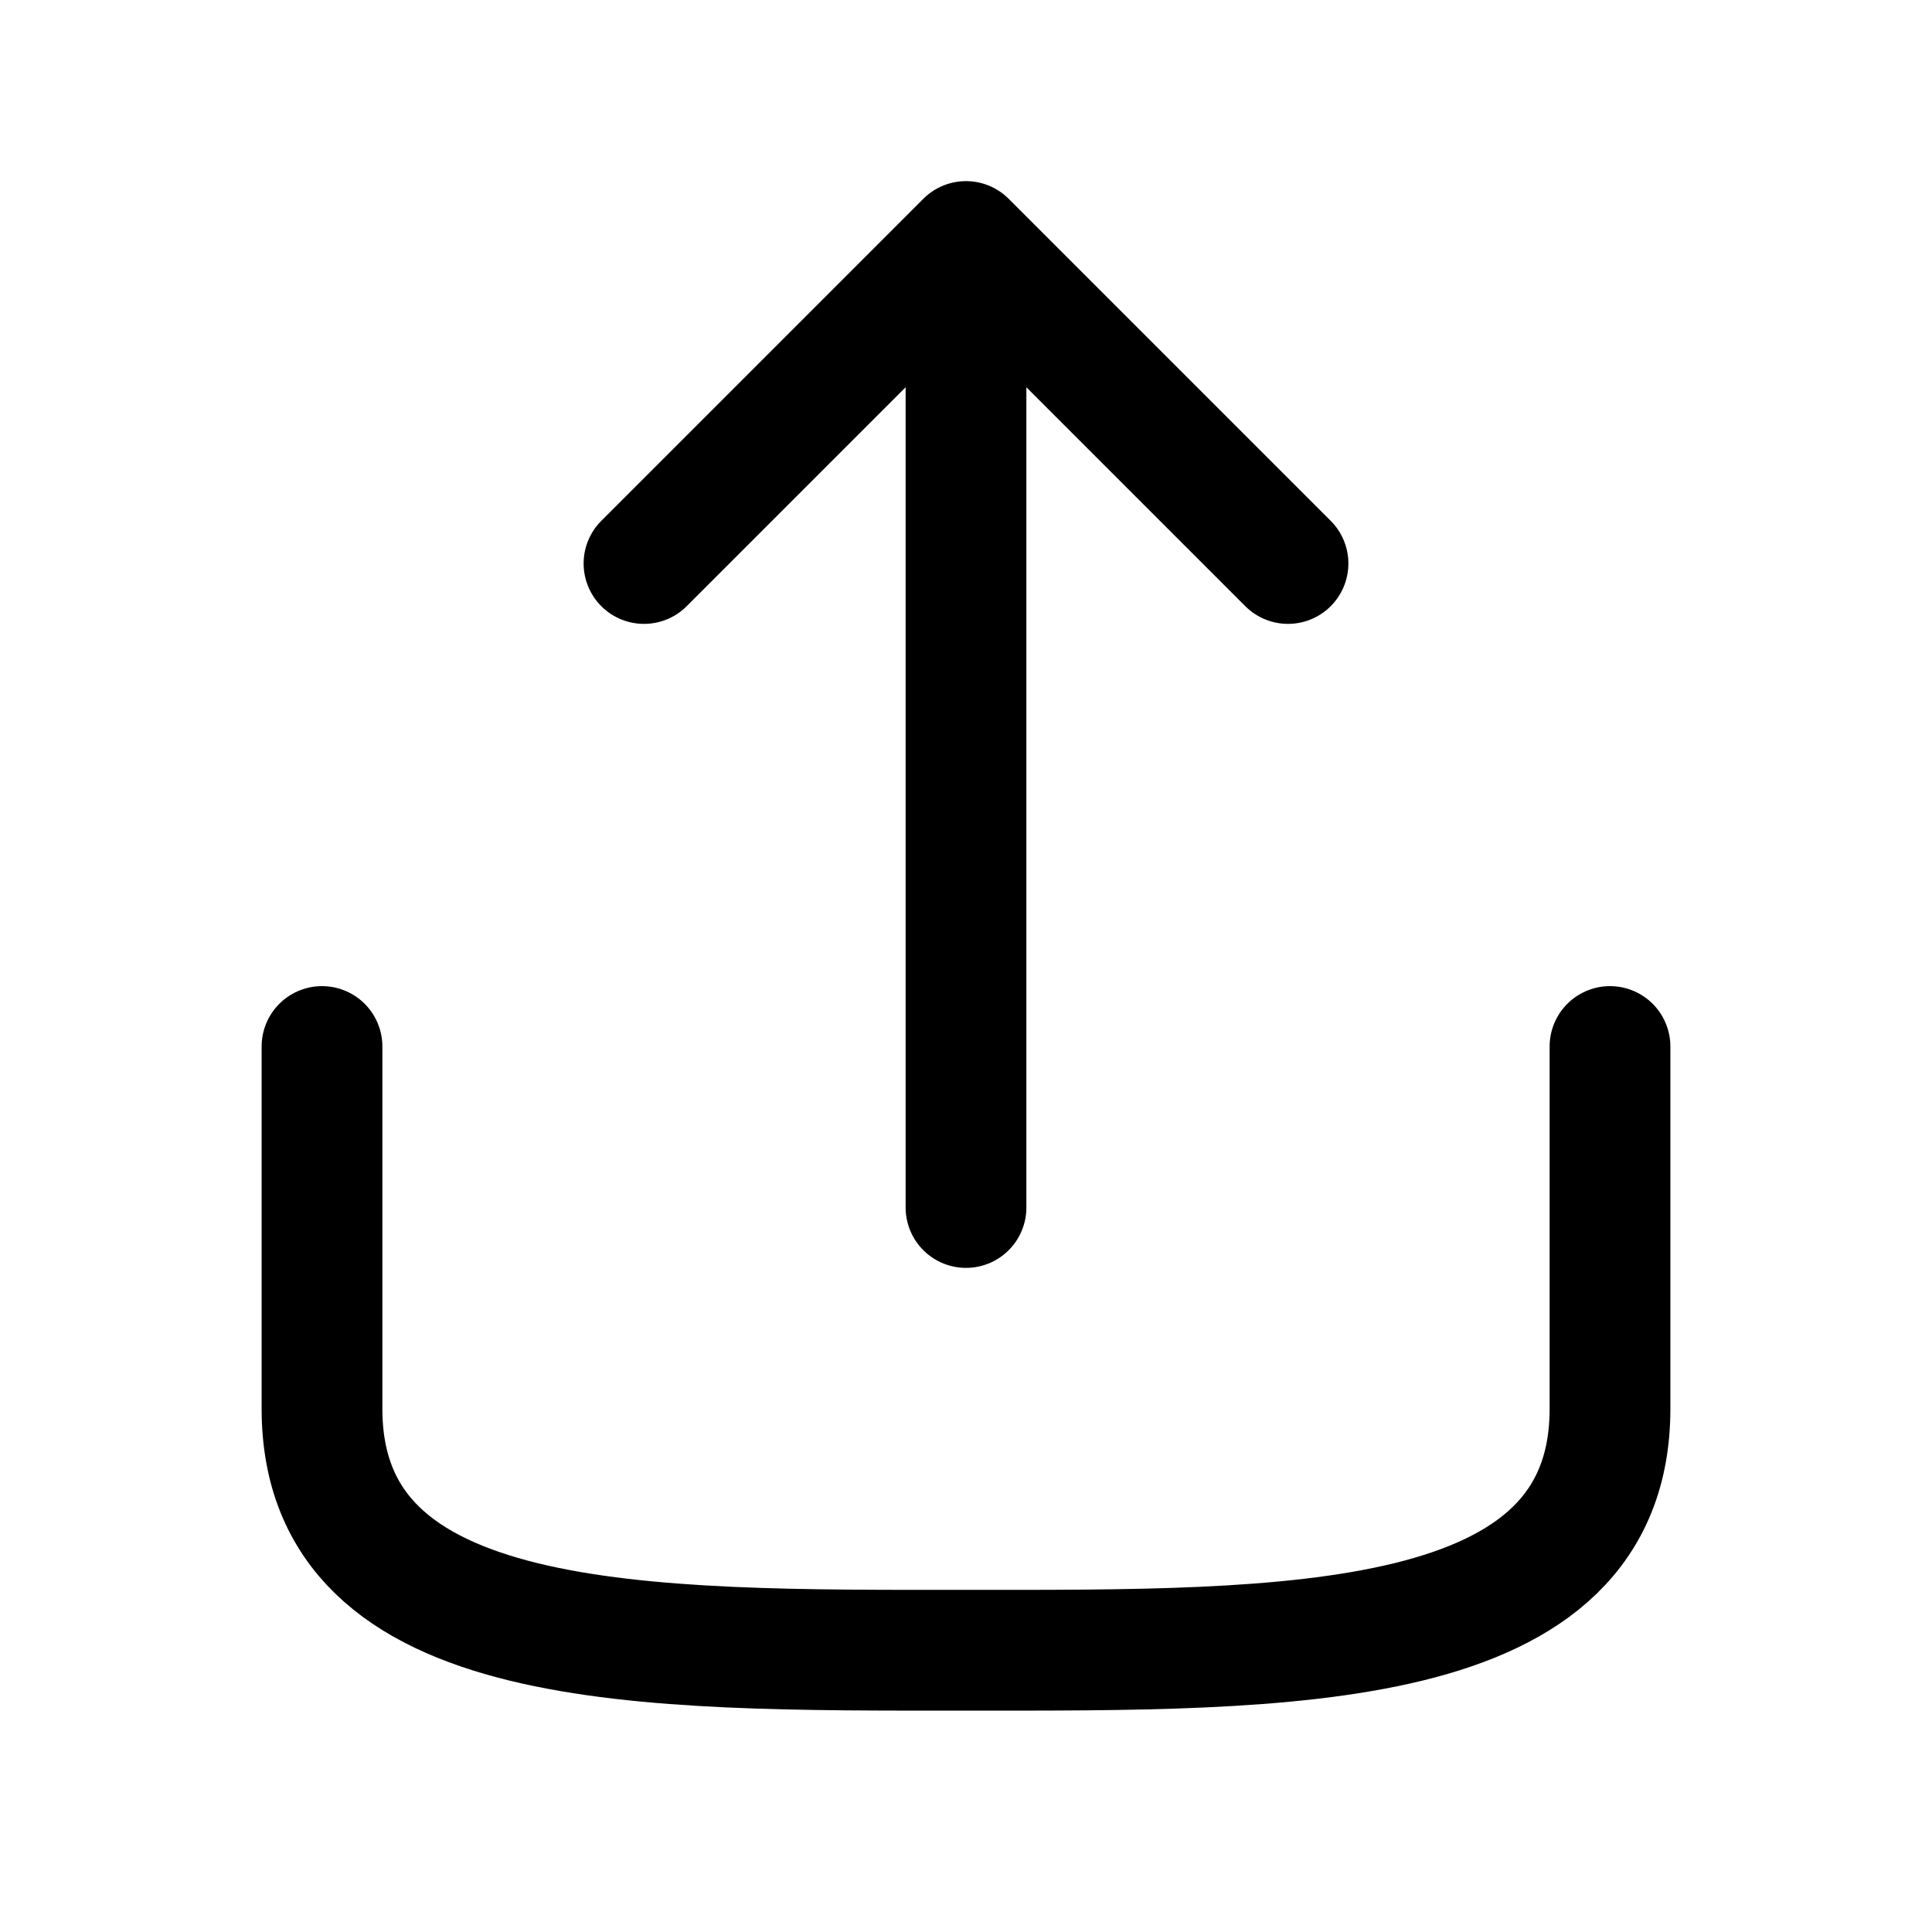
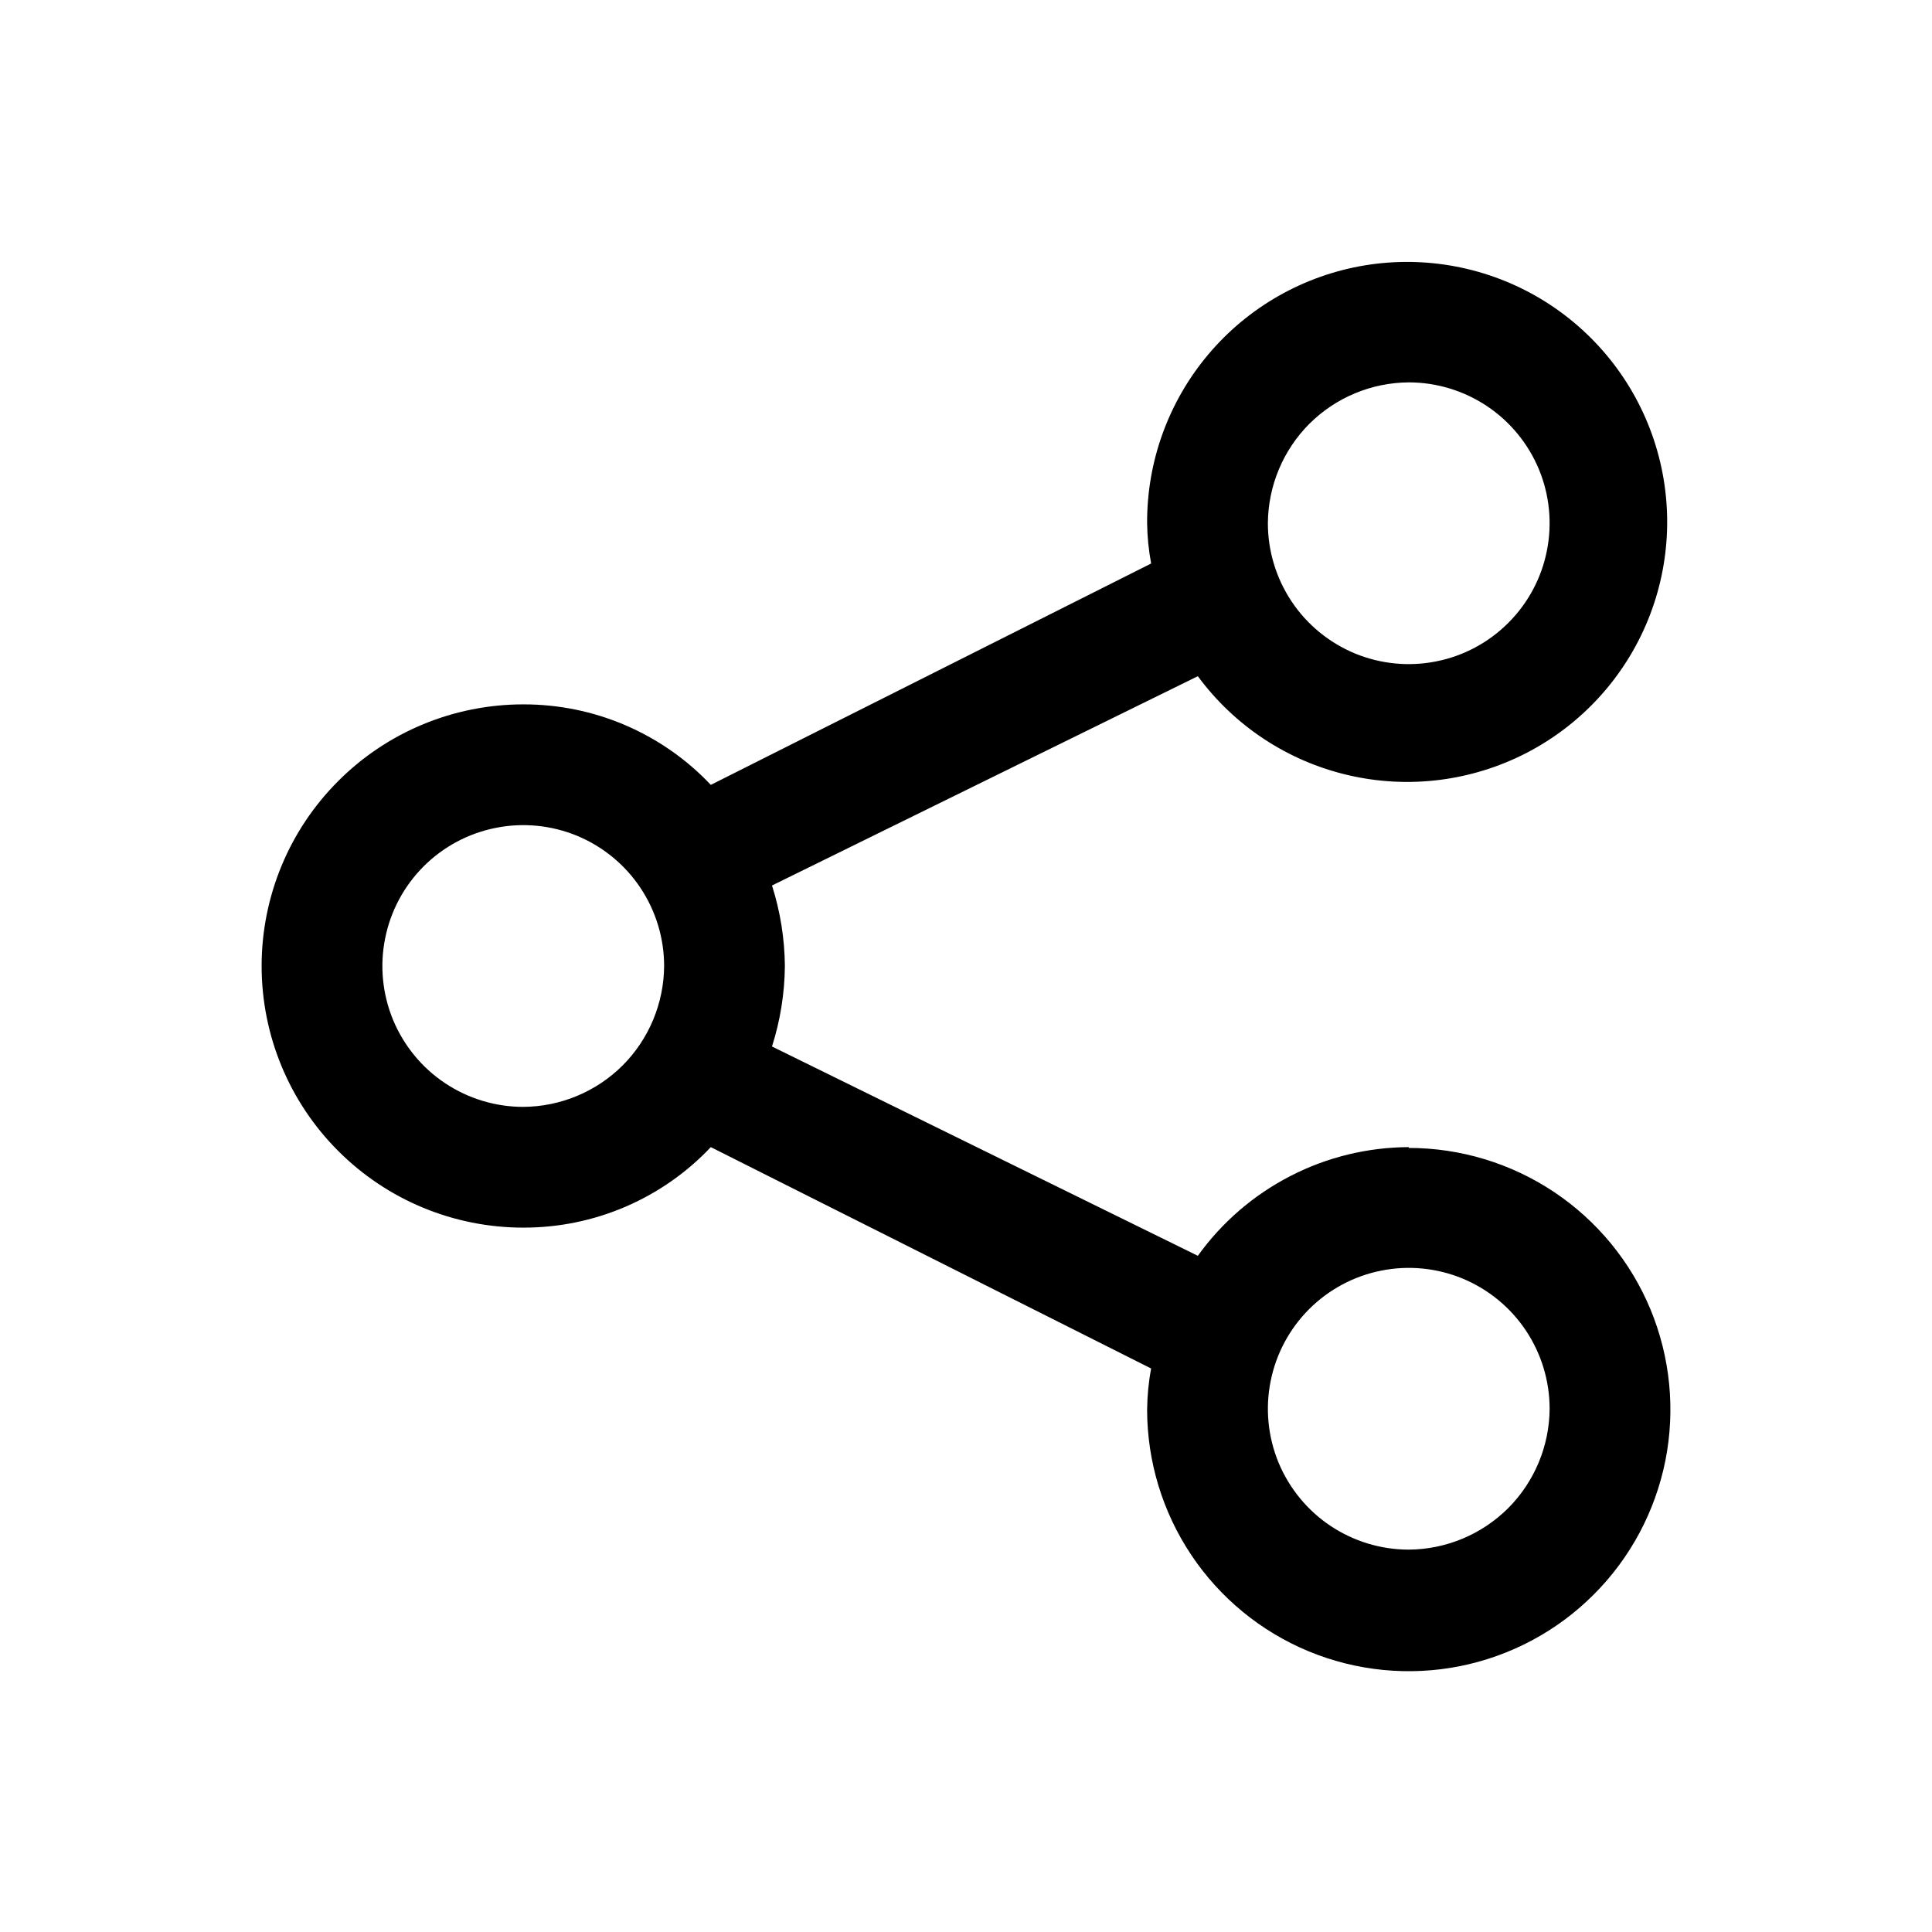
<svg xmlns="http://www.w3.org/2000/svg" width="800px" height="800px" viewBox="0 0 24 24" fill="none">
-   <path d="M20 13V17.5C20 20.558 16 20.5 12 20.5C8 20.5 4 20.558 4 17.5V13M12 3L12 15M12 3L16 7M12 3L8 7" stroke="#000000" stroke-width="1.5" stroke-linecap="round" stroke-linejoin="round" />
+   <path d="M17.5 14.25C16.988 14.252 16.483 14.375 16.028 14.61C15.572 14.845 15.179 15.184 14.88 15.6L9.59 13C9.693 12.677 9.747 12.339 9.75 12C9.747 11.661 9.693 11.323 9.59 11L14.88 8.4C15.336 9.019 15.998 9.455 16.747 9.629C17.496 9.804 18.282 9.705 18.965 9.352C19.648 8.998 20.182 8.413 20.472 7.701C20.762 6.989 20.788 6.197 20.546 5.467C20.304 4.737 19.809 4.118 19.152 3.72C18.494 3.322 17.716 3.172 16.957 3.296C16.198 3.421 15.509 3.812 15.013 4.399C14.517 4.986 14.246 5.731 14.25 6.5C14.252 6.668 14.269 6.835 14.3 7L8.83 9.75C8.531 9.433 8.169 9.181 7.769 9.009C7.368 8.837 6.936 8.749 6.5 8.75C5.638 8.75 4.811 9.092 4.202 9.702C3.592 10.311 3.25 11.138 3.25 12C3.25 12.862 3.592 13.689 4.202 14.298C4.811 14.908 5.638 15.25 6.5 15.25C6.936 15.251 7.368 15.163 7.769 14.991C8.169 14.819 8.531 14.567 8.83 14.25L14.3 17C14.268 17.168 14.252 17.339 14.25 17.51C14.25 18.153 14.441 18.781 14.798 19.316C15.155 19.85 15.662 20.267 16.256 20.513C16.85 20.759 17.504 20.823 18.134 20.698C18.765 20.572 19.344 20.263 19.798 19.808C20.253 19.354 20.562 18.774 20.688 18.144C20.813 17.514 20.749 16.86 20.503 16.266C20.257 15.672 19.84 15.165 19.306 14.808C18.771 14.451 18.143 14.26 17.5 14.26V14.25ZM17.5 4.75C17.846 4.75 18.184 4.853 18.472 5.045C18.76 5.237 18.984 5.511 19.117 5.83C19.249 6.15 19.284 6.502 19.216 6.841C19.149 7.181 18.982 7.493 18.737 7.737C18.493 7.982 18.181 8.149 17.841 8.216C17.502 8.284 17.15 8.249 16.83 8.117C16.511 7.984 16.237 7.76 16.045 7.472C15.853 7.184 15.75 6.846 15.75 6.5C15.753 6.037 15.938 5.593 16.265 5.265C16.593 4.938 17.037 4.753 17.5 4.75ZM6.5 13.75C6.154 13.75 5.816 13.647 5.528 13.455C5.24 13.263 5.016 12.989 4.883 12.67C4.751 12.35 4.716 11.998 4.784 11.659C4.851 11.319 5.018 11.007 5.263 10.762C5.507 10.518 5.819 10.351 6.159 10.284C6.498 10.216 6.85 10.251 7.17 10.383C7.489 10.516 7.763 10.74 7.955 11.028C8.147 11.316 8.25 11.654 8.25 12C8.247 12.463 8.062 12.907 7.735 13.235C7.407 13.562 6.963 13.747 6.5 13.75ZM17.5 19.25C17.154 19.25 16.816 19.147 16.528 18.955C16.24 18.763 16.016 18.489 15.883 18.17C15.751 17.85 15.716 17.498 15.784 17.159C15.851 16.819 16.018 16.507 16.263 16.262C16.507 16.018 16.819 15.851 17.159 15.784C17.498 15.716 17.85 15.751 18.17 15.883C18.489 16.016 18.763 16.24 18.955 16.528C19.147 16.816 19.25 17.154 19.25 17.5C19.247 17.963 19.062 18.407 18.735 18.735C18.407 19.062 17.963 19.247 17.5 19.25Z" fill="#000000" />
</svg>
